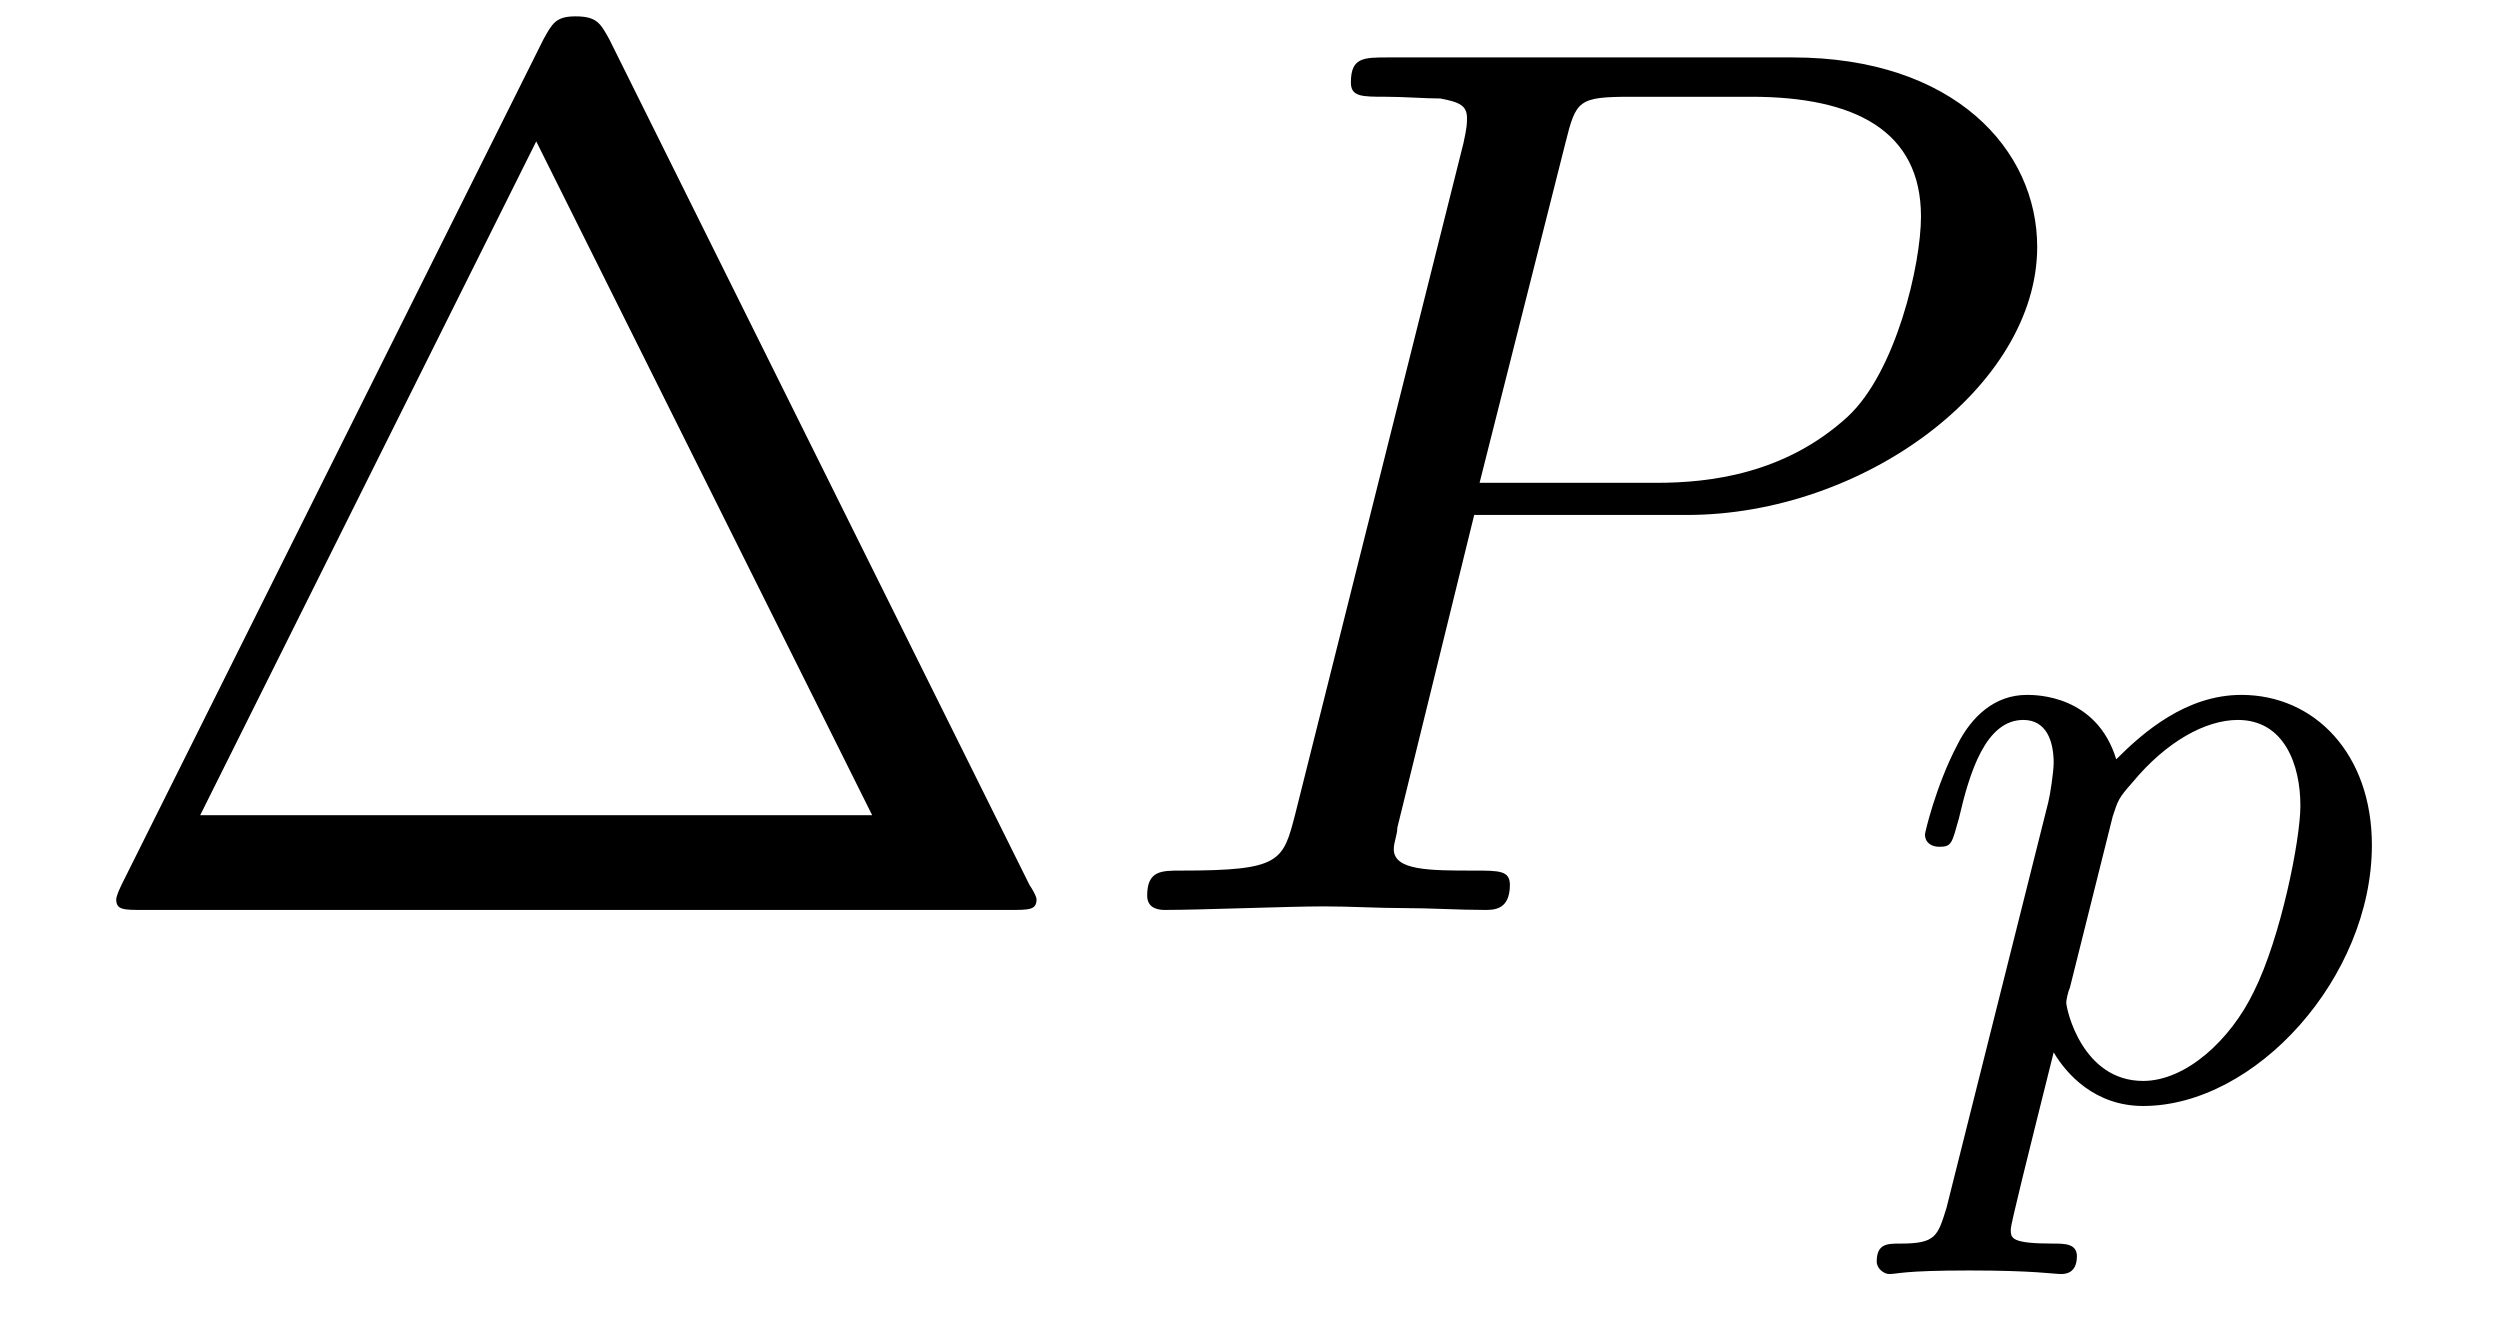
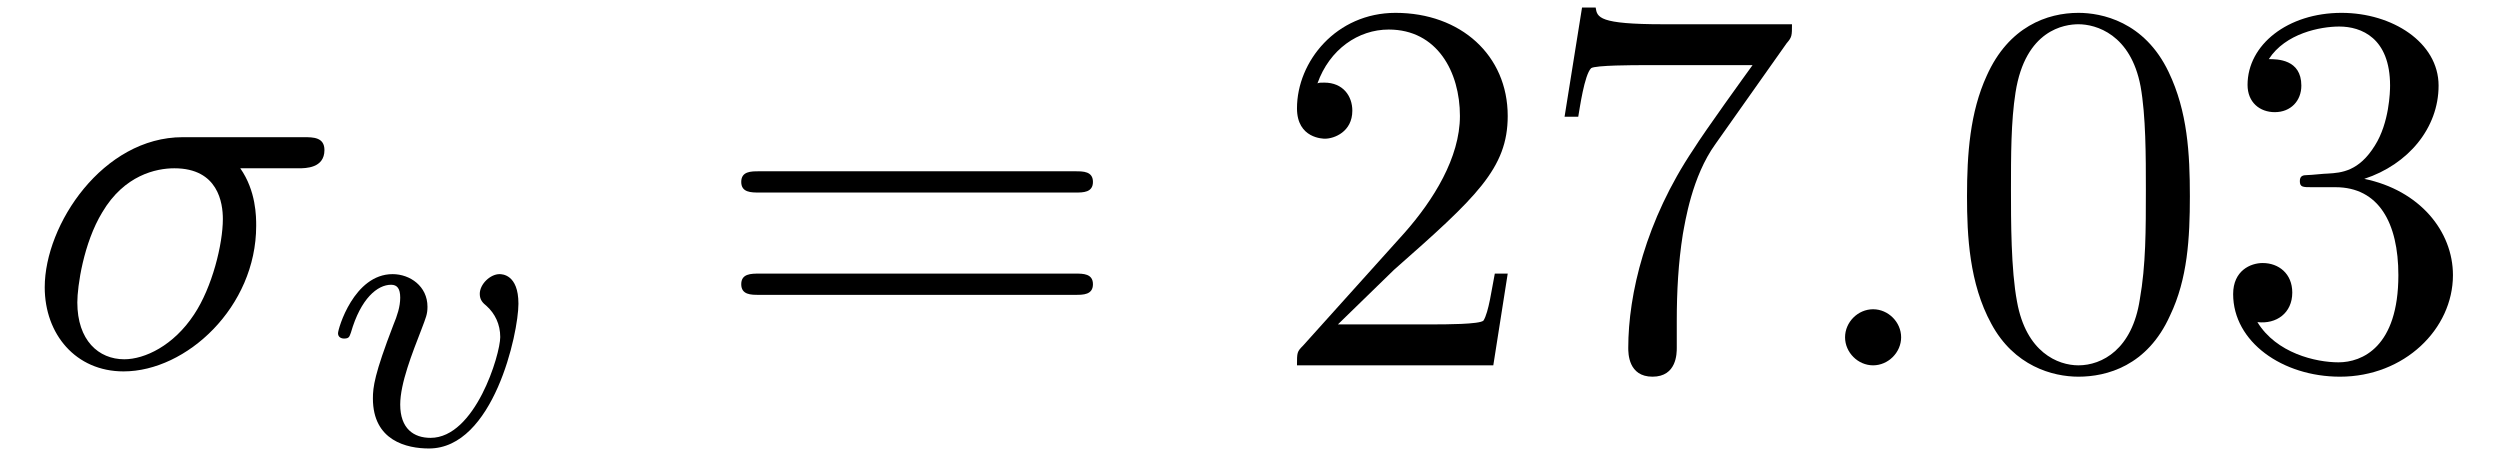
- <svg xmlns="http://www.w3.org/2000/svg" xmlns:xlink="http://www.w3.org/1999/xlink" viewBox="0 0 21.856 11.641" version="1.2">
+ <svg xmlns="http://www.w3.org/2000/svg" xmlns:xlink="http://www.w3.org/1999/xlink" viewBox="0 0 51.535 9.667" version="1.2">
  <defs>
    <g>
      <symbol overflow="visible" id="glyph0-0">
        <path style="stroke:none;" d="" />
      </symbol>
      <symbol overflow="visible" id="glyph0-1">
-         <path style="stroke:none;" d="M 4.828 -7.609 C 4.75 -7.75 4.719 -7.812 4.531 -7.812 C 4.359 -7.812 4.328 -7.75 4.25 -7.609 L 0.562 -0.219 C 0.516 -0.125 0.516 -0.094 0.516 -0.094 C 0.516 0 0.578 0 0.75 0 L 8.328 0 C 8.5 0 8.562 0 8.562 -0.094 C 8.562 -0.094 8.562 -0.125 8.5 -0.219 Z M 4.188 -6.719 L 7.125 -0.828 L 1.25 -0.828 Z M 4.188 -6.719 " />
+         <path style="stroke:none;" d="M 5.656 -4.062 C 5.797 -4.062 6.188 -4.062 6.188 -4.438 C 6.188 -4.703 5.953 -4.703 5.766 -4.703 L 3.266 -4.703 C 1.625 -4.703 0.422 -2.906 0.422 -1.609 C 0.422 -0.641 1.062 0.125 2.047 0.125 C 3.344 0.125 4.781 -1.203 4.781 -2.875 C 4.781 -3.062 4.781 -3.594 4.453 -4.062 Z M 2.062 -0.125 C 1.531 -0.125 1.094 -0.516 1.094 -1.297 C 1.094 -1.625 1.219 -2.516 1.609 -3.156 C 2.062 -3.922 2.719 -4.062 3.094 -4.062 C 4 -4.062 4.094 -3.344 4.094 -3.016 C 4.094 -2.5 3.875 -1.609 3.5 -1.047 C 3.078 -0.406 2.484 -0.125 2.062 -0.125 Z M 2.062 -0.125 " />
+       </symbol>
+       <symbol overflow="visible" id="glyph0-2">
+         <path style="stroke:none;" d="M 2.094 -0.578 C 2.094 -0.891 1.828 -1.156 1.516 -1.156 C 1.203 -1.156 0.938 -0.891 0.938 -0.578 C 0.938 -0.266 1.203 0 1.516 0 C 1.828 0 2.094 -0.266 2.094 -0.578 Z M 2.094 -0.578 " />
      </symbol>
      <symbol overflow="visible" id="glyph1-0">
        <path style="stroke:none;" d="" />
      </symbol>
      <symbol overflow="visible" id="glyph1-1">
-         <path style="stroke:none;" d="M 3.297 -3.453 L 5.156 -3.453 C 6.703 -3.453 8.219 -4.578 8.219 -5.797 C 8.219 -6.641 7.5 -7.453 6.078 -7.453 L 2.547 -7.453 C 2.328 -7.453 2.219 -7.453 2.219 -7.234 C 2.219 -7.109 2.312 -7.109 2.531 -7.109 C 2.672 -7.109 2.875 -7.094 3 -7.094 C 3.172 -7.062 3.234 -7.031 3.234 -6.922 C 3.234 -6.875 3.234 -6.844 3.203 -6.703 L 1.734 -0.844 C 1.625 -0.422 1.609 -0.344 0.734 -0.344 C 0.562 -0.344 0.438 -0.344 0.438 -0.125 C 0.438 0 0.562 0 0.594 0 C 0.906 0 1.672 -0.031 1.984 -0.031 C 2.219 -0.031 2.453 -0.016 2.688 -0.016 C 2.922 -0.016 3.156 0 3.391 0 C 3.469 0 3.609 0 3.609 -0.219 C 3.609 -0.344 3.516 -0.344 3.297 -0.344 C 2.906 -0.344 2.594 -0.344 2.594 -0.531 C 2.594 -0.594 2.625 -0.656 2.625 -0.719 Z M 4.094 -6.703 C 4.188 -7.078 4.203 -7.109 4.672 -7.109 L 5.719 -7.109 C 6.625 -7.109 7.203 -6.812 7.203 -6.062 C 7.203 -5.641 6.984 -4.703 6.562 -4.312 C 6.016 -3.812 5.359 -3.734 4.891 -3.734 L 3.344 -3.734 Z M 4.094 -6.703 " />
+         <path style="stroke:none;" d="M 3.953 -2.906 C 3.953 -3.516 3.609 -3.516 3.562 -3.516 C 3.375 -3.516 3.156 -3.312 3.156 -3.109 C 3.156 -2.984 3.219 -2.922 3.297 -2.859 C 3.469 -2.703 3.578 -2.484 3.578 -2.219 C 3.578 -1.859 3.062 -0.141 2.141 -0.141 C 1.797 -0.141 1.516 -0.328 1.516 -0.828 C 1.516 -1.266 1.766 -1.891 1.953 -2.375 C 2.047 -2.625 2.078 -2.688 2.078 -2.844 C 2.078 -3.266 1.719 -3.516 1.359 -3.516 C 0.562 -3.516 0.234 -2.391 0.234 -2.297 C 0.234 -2.219 0.297 -2.188 0.359 -2.188 C 0.469 -2.188 0.469 -2.234 0.5 -2.312 C 0.703 -3.016 1.047 -3.297 1.328 -3.297 C 1.453 -3.297 1.516 -3.219 1.516 -3.031 C 1.516 -2.844 1.453 -2.656 1.375 -2.469 C 0.984 -1.453 0.953 -1.188 0.953 -0.953 C 0.953 -0.078 1.656 0.078 2.109 0.078 C 3.438 0.078 3.953 -2.297 3.953 -2.906 Z M 3.953 -2.906 " />
      </symbol>
      <symbol overflow="visible" id="glyph2-0">
        <path style="stroke:none;" d="" />
      </symbol>
      <symbol overflow="visible" id="glyph2-1">
-         <path style="stroke:none;" d="M 0.422 0.969 C 0.344 1.219 0.328 1.281 0.016 1.281 C -0.094 1.281 -0.188 1.281 -0.188 1.438 C -0.188 1.5 -0.125 1.547 -0.078 1.547 C 0 1.547 0.031 1.516 0.625 1.516 C 1.188 1.516 1.359 1.547 1.422 1.547 C 1.453 1.547 1.562 1.547 1.562 1.391 C 1.562 1.281 1.453 1.281 1.359 1.281 C 0.984 1.281 0.984 1.234 0.984 1.156 C 0.984 1.109 1.125 0.547 1.359 -0.391 C 1.469 -0.203 1.719 0.078 2.141 0.078 C 3.125 0.078 4.141 -1.047 4.141 -2.203 C 4.141 -3 3.641 -3.516 3 -3.516 C 2.516 -3.516 2.141 -3.188 1.906 -2.953 C 1.734 -3.516 1.203 -3.516 1.125 -3.516 C 0.844 -3.516 0.641 -3.328 0.516 -3.078 C 0.328 -2.719 0.234 -2.312 0.234 -2.297 C 0.234 -2.219 0.297 -2.188 0.359 -2.188 C 0.469 -2.188 0.469 -2.219 0.531 -2.438 C 0.625 -2.844 0.766 -3.297 1.094 -3.297 C 1.297 -3.297 1.359 -3.109 1.359 -2.922 C 1.359 -2.844 1.328 -2.641 1.312 -2.578 Z M 1.875 -2.453 C 1.922 -2.594 1.922 -2.609 2.047 -2.75 C 2.344 -3.109 2.688 -3.297 2.969 -3.297 C 3.375 -3.297 3.516 -2.906 3.516 -2.547 C 3.516 -2.25 3.344 -1.391 3.109 -0.922 C 2.906 -0.5 2.516 -0.141 2.141 -0.141 C 1.609 -0.141 1.469 -0.766 1.469 -0.828 C 1.469 -0.844 1.484 -0.922 1.5 -0.953 Z M 1.875 -2.453 " />
+         <path style="stroke:none;" d="M 7.5 -3.562 C 7.656 -3.562 7.859 -3.562 7.859 -3.781 C 7.859 -4 7.656 -4 7.5 -4 L 0.969 -4 C 0.812 -4 0.609 -4 0.609 -3.781 C 0.609 -3.562 0.812 -3.562 0.984 -3.562 Z M 7.5 -1.453 C 7.656 -1.453 7.859 -1.453 7.859 -1.672 C 7.859 -1.891 7.656 -1.891 7.5 -1.891 L 0.984 -1.891 C 0.812 -1.891 0.609 -1.891 0.609 -1.672 C 0.609 -1.453 0.812 -1.453 0.969 -1.453 Z M 7.5 -1.453 " />
+       </symbol>
+       <symbol overflow="visible" id="glyph2-2">
+         <path style="stroke:none;" d="M 1.391 -0.844 L 2.547 -1.969 C 4.25 -3.469 4.891 -4.062 4.891 -5.141 C 4.891 -6.391 3.922 -7.266 2.578 -7.266 C 1.359 -7.266 0.547 -6.266 0.547 -5.297 C 0.547 -4.672 1.094 -4.672 1.125 -4.672 C 1.312 -4.672 1.688 -4.812 1.688 -5.25 C 1.688 -5.547 1.5 -5.828 1.109 -5.828 C 1.031 -5.828 1 -5.828 0.969 -5.812 C 1.219 -6.516 1.812 -6.922 2.438 -6.922 C 3.438 -6.922 3.906 -6.047 3.906 -5.141 C 3.906 -4.281 3.359 -3.406 2.766 -2.734 L 0.672 -0.406 C 0.547 -0.281 0.547 -0.266 0.547 0 L 4.594 0 L 4.891 -1.891 L 4.625 -1.891 C 4.562 -1.578 4.5 -1.094 4.391 -0.922 C 4.312 -0.844 3.594 -0.844 3.344 -0.844 Z M 1.391 -0.844 " />
+       </symbol>
+       <symbol overflow="visible" id="glyph2-3">
+         <path style="stroke:none;" d="M 5.188 -6.641 C 5.297 -6.766 5.297 -6.797 5.297 -7.031 L 2.641 -7.031 C 1.312 -7.031 1.281 -7.172 1.25 -7.375 L 0.969 -7.375 L 0.609 -5.125 L 0.891 -5.125 C 0.922 -5.297 1.016 -5.984 1.156 -6.125 C 1.234 -6.188 2.078 -6.188 2.219 -6.188 L 4.484 -6.188 C 4.359 -6.016 3.5 -4.828 3.266 -4.453 C 2.281 -2.984 1.922 -1.469 1.922 -0.359 C 1.922 -0.25 1.922 0.234 2.422 0.234 C 2.922 0.234 2.922 -0.25 2.922 -0.359 L 2.922 -0.922 C 2.922 -1.516 2.953 -2.109 3.047 -2.703 C 3.094 -2.953 3.234 -3.891 3.719 -4.562 Z M 5.188 -6.641 " />
+       </symbol>
+       <symbol overflow="visible" id="glyph2-4">
+         <path style="stroke:none;" d="M 5.016 -3.484 C 5.016 -4.359 4.969 -5.234 4.578 -6.047 C 4.078 -7.094 3.188 -7.266 2.719 -7.266 C 2.078 -7.266 1.281 -6.984 0.828 -5.969 C 0.484 -5.219 0.422 -4.359 0.422 -3.484 C 0.422 -2.672 0.469 -1.688 0.922 -0.859 C 1.391 0.016 2.188 0.234 2.719 0.234 C 3.297 0.234 4.141 0.016 4.609 -1.031 C 4.969 -1.781 5.016 -2.625 5.016 -3.484 Z M 2.719 0 C 2.297 0 1.641 -0.266 1.453 -1.312 C 1.328 -1.969 1.328 -2.984 1.328 -3.625 C 1.328 -4.312 1.328 -5.031 1.422 -5.625 C 1.625 -6.922 2.438 -7.031 2.719 -7.031 C 3.078 -7.031 3.797 -6.828 4 -5.75 C 4.109 -5.141 4.109 -4.312 4.109 -3.625 C 4.109 -2.797 4.109 -2.062 3.984 -1.359 C 3.828 -0.328 3.203 0 2.719 0 Z M 2.719 0 " />
+       </symbol>
+       <symbol overflow="visible" id="glyph2-5">
+         <path style="stroke:none;" d="M 3.156 -3.844 C 4.062 -4.141 4.688 -4.891 4.688 -5.766 C 4.688 -6.656 3.734 -7.266 2.688 -7.266 C 1.578 -7.266 0.75 -6.609 0.75 -5.781 C 0.75 -5.422 1 -5.219 1.312 -5.219 C 1.641 -5.219 1.859 -5.453 1.859 -5.766 C 1.859 -6.312 1.359 -6.312 1.188 -6.312 C 1.531 -6.844 2.25 -6.984 2.641 -6.984 C 3.094 -6.984 3.688 -6.75 3.688 -5.766 C 3.688 -5.641 3.672 -5 3.375 -4.531 C 3.047 -4 2.688 -3.969 2.406 -3.953 C 2.328 -3.953 2.062 -3.922 1.984 -3.922 C 1.891 -3.922 1.828 -3.906 1.828 -3.797 C 1.828 -3.672 1.891 -3.672 2.078 -3.672 L 2.562 -3.672 C 3.453 -3.672 3.859 -2.938 3.859 -1.859 C 3.859 -0.375 3.109 -0.062 2.625 -0.062 C 2.156 -0.062 1.344 -0.25 0.953 -0.891 C 1.344 -0.844 1.672 -1.078 1.672 -1.5 C 1.672 -1.891 1.391 -2.109 1.062 -2.109 C 0.812 -2.109 0.453 -1.953 0.453 -1.469 C 0.453 -0.484 1.469 0.234 2.656 0.234 C 3.984 0.234 4.984 -0.75 4.984 -1.859 C 4.984 -2.766 4.297 -3.609 3.156 -3.844 Z M 3.156 -3.844 " />
      </symbol>
    </g>
    <clipPath id="clip1">
-       <path d="M 16 6 L 21 6 L 21 11.641 L 16 11.641 Z M 16 6 " />
+       <path d="M 6 5 L 11 5 L 11 9.668 L 6 9.668 Z M 6 5 " />
    </clipPath>
  </defs>
  <g id="surface1">
    <g style="fill:rgb(0%,0%,0%);fill-opacity:1;">
-       <use xlink:href="#glyph0-1" x="0.5" y="7.955" />
-     </g>
-     <g style="fill:rgb(0%,0%,0%);fill-opacity:1;">
-       <use xlink:href="#glyph1-1" x="9.591" y="7.955" />
+       <use xlink:href="#glyph0-1" x="0.5" y="7.531" />
    </g>
    <g clip-path="url(#clip1)" clip-rule="nonzero">
      <g style="fill:rgb(0%,0%,0%);fill-opacity:1;">
-         <use xlink:href="#glyph2-1" x="16.595" y="9.591" />
+         <use xlink:href="#glyph1-1" x="6.734" y="9.167" />
      </g>
+     </g>
+     <g style="fill:rgb(0%,0%,0%);fill-opacity:1;">
+       <use xlink:href="#glyph2-1" x="14.671" y="7.531" />
+     </g>
+     <g style="fill:rgb(0%,0%,0%);fill-opacity:1;">
+       <use xlink:href="#glyph2-2" x="26.189" y="7.531" />
+       <use xlink:href="#glyph2-3" x="31.643" y="7.531" />
+     </g>
+     <g style="fill:rgb(0%,0%,0%);fill-opacity:1;">
+       <use xlink:href="#glyph0-2" x="37.096" y="7.531" />
+     </g>
+     <g style="fill:rgb(0%,0%,0%);fill-opacity:1;">
+       <use xlink:href="#glyph2-4" x="40.126" y="7.531" />
+       <use xlink:href="#glyph2-5" x="45.581" y="7.531" />
    </g>
  </g>
</svg>
